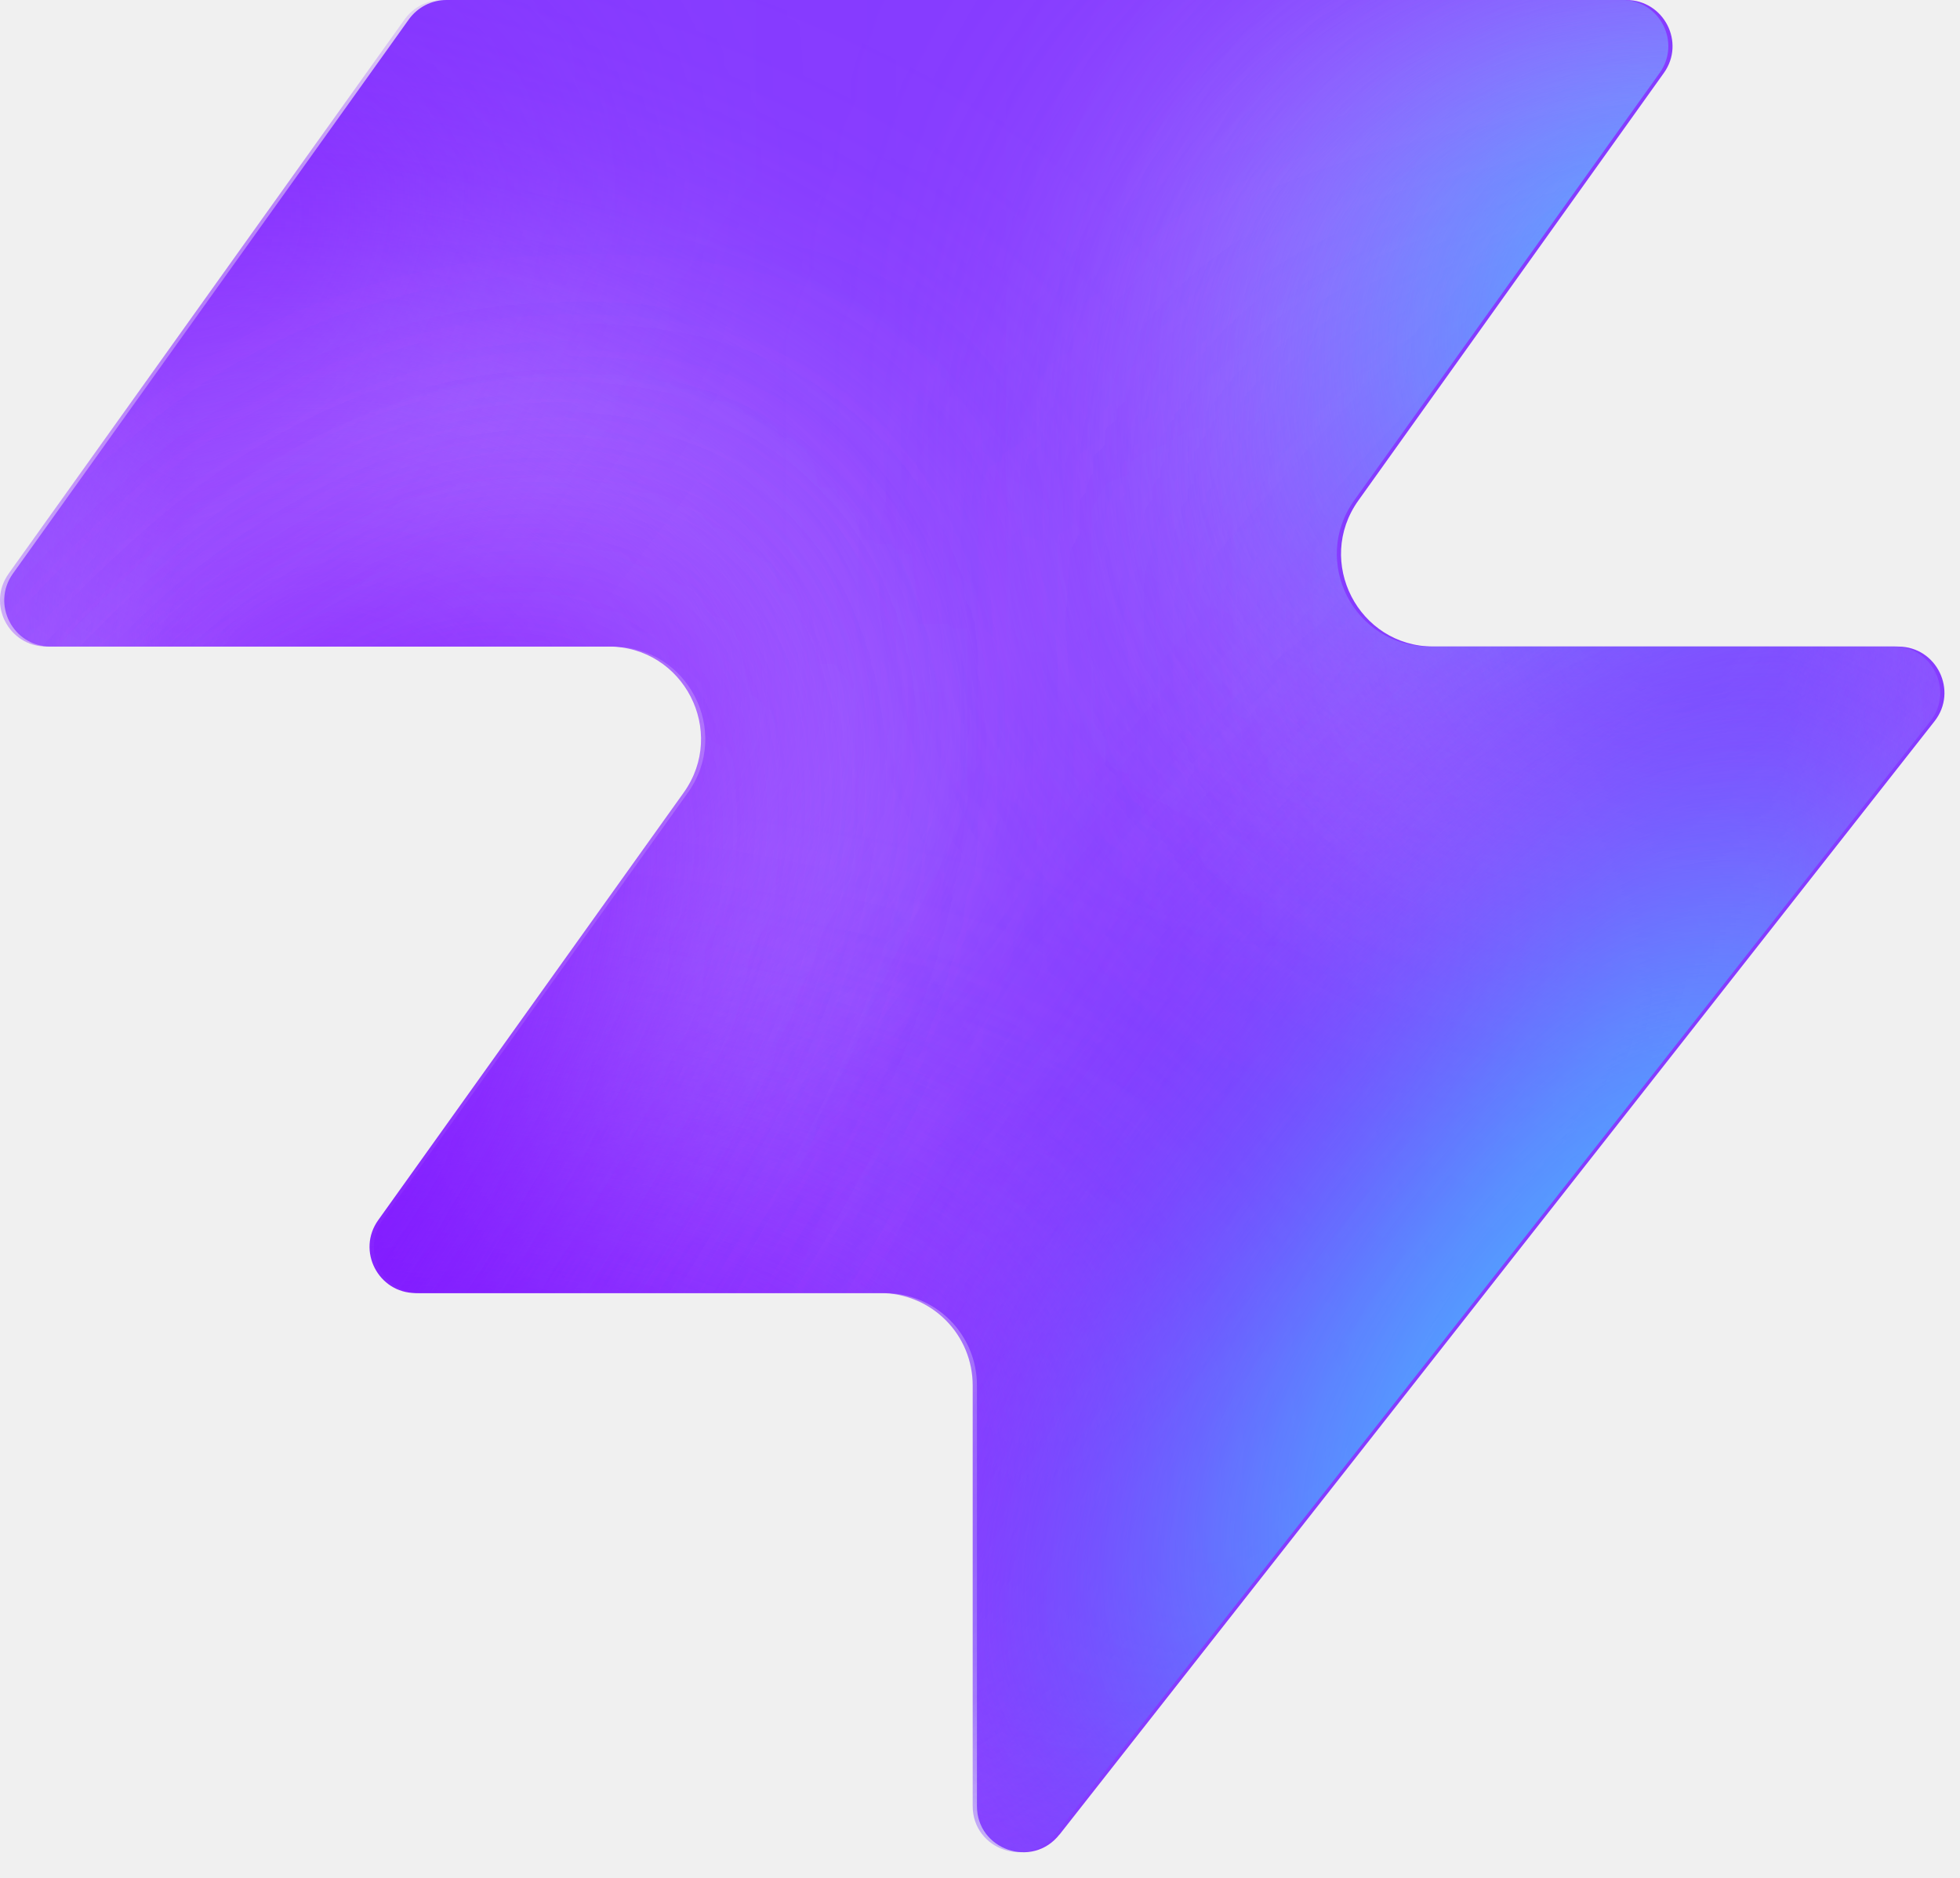
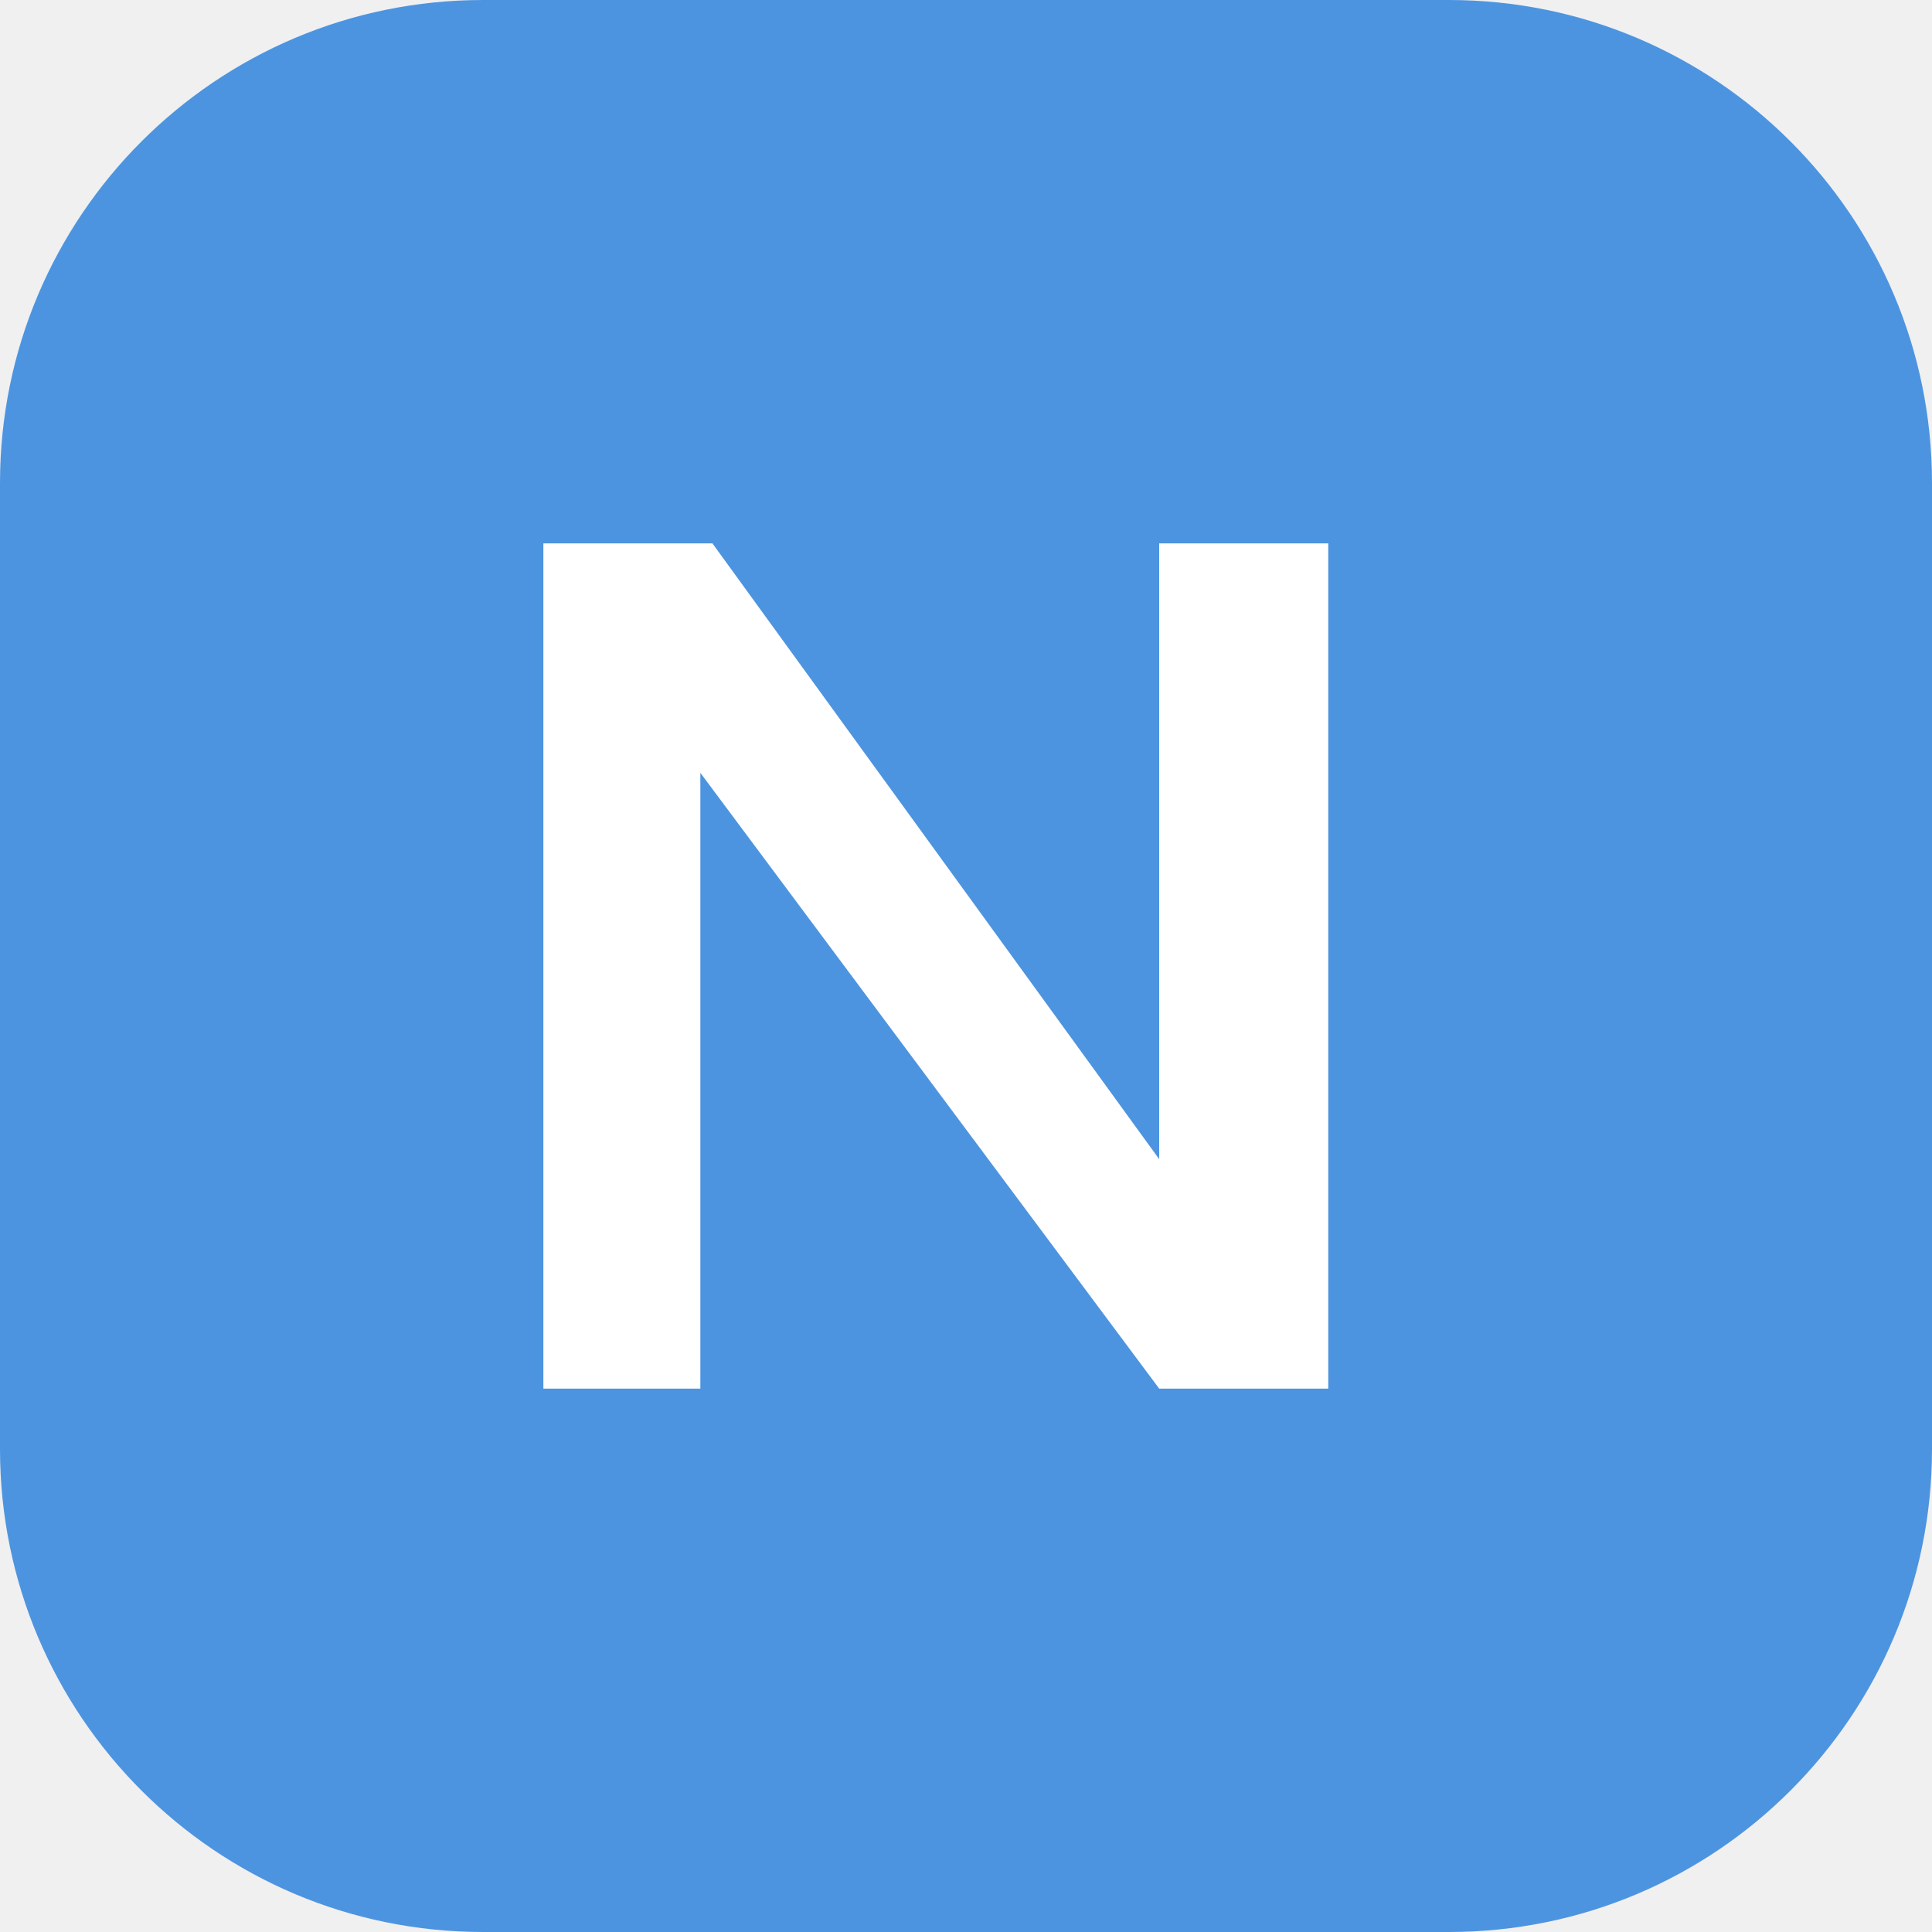
- <svg xmlns="http://www.w3.org/2000/svg" width="48" height="46" fill="none" viewBox="0 0 48 46">
-   <path fill="#863bff" d="M25.946 44.938c-.664.845-2.021.375-2.021-.698V33.937a2.26 2.26 0 0 0-2.262-2.262H10.287c-.92 0-1.456-1.04-.92-1.788l7.48-10.471c1.07-1.497 0-3.578-1.842-3.578H1.237c-.92 0-1.456-1.04-.92-1.788L10.013.474c.214-.297.556-.474.92-.474h28.894c.92 0 1.456 1.04.92 1.788l-7.48 10.471c-1.07 1.498 0 3.579 1.842 3.579h11.377c.943 0 1.473 1.088.89 1.83L25.947 44.94z" style="fill:#863bff;fill:color(display-p3 .525 .23 1);fill-opacity:1" />
-   <mask id="a" width="48" height="46" x="0" y="0" maskUnits="userSpaceOnUse" style="mask-type:alpha">
-     <path fill="#000" d="M25.842 44.938c-.664.844-2.021.375-2.021-.698V33.937a2.26 2.26 0 0 0-2.262-2.262H10.183c-.92 0-1.456-1.04-.92-1.788l7.48-10.471c1.07-1.498 0-3.579-1.842-3.579H1.133c-.92 0-1.456-1.04-.92-1.787L9.91.473c.214-.297.556-.474.92-.474h28.894c.92 0 1.456 1.04.92 1.788l-7.48 10.471c-1.07 1.498 0 3.578 1.842 3.578h11.377c.943 0 1.473 1.088.89 1.832L25.843 44.94z" style="fill:#000;fill-opacity:1" />
-   </mask>
-   <g mask="url(#a)">
-     <g filter="url(#b)">
-       <ellipse cx="5.508" cy="14.704" fill="#ede6ff" rx="5.508" ry="14.704" style="fill:#ede6ff;fill:color(display-p3 .927 .903 1);fill-opacity:1" transform="matrix(.00324 1 1 -.00324 -4.47 31.516)" />
-     </g>
-     <g filter="url(#c)">
-       <ellipse cx="10.399" cy="29.851" fill="#ede6ff" rx="10.399" ry="29.851" style="fill:#ede6ff;fill:color(display-p3 .927 .903 1);fill-opacity:1" transform="matrix(.00324 1 1 -.00324 -39.328 7.883)" />
-     </g>
-     <g filter="url(#d)">
-       <ellipse cx="5.508" cy="30.487" fill="#7e14ff" rx="5.508" ry="30.487" style="fill:#7e14ff;fill:color(display-p3 .492 .077 1);fill-opacity:1" transform="rotate(89.814 -25.913 -14.639)scale(1 -1)" />
-     </g>
-     <g filter="url(#e)">
-       <ellipse cx="5.508" cy="30.599" fill="#7e14ff" rx="5.508" ry="30.599" style="fill:#7e14ff;fill:color(display-p3 .492 .077 1);fill-opacity:1" transform="rotate(89.814 -32.644 -3.334)scale(1 -1)" />
-     </g>
-     <g filter="url(#f)">
-       <ellipse cx="5.508" cy="30.599" fill="#7e14ff" rx="5.508" ry="30.599" style="fill:#7e14ff;fill:color(display-p3 .492 .077 1);fill-opacity:1" transform="matrix(.00324 1 1 -.00324 -34.34 30.47)" />
-     </g>
-     <g filter="url(#g)">
-       <ellipse cx="14.072" cy="22.078" fill="#ede6ff" rx="14.072" ry="22.078" style="fill:#ede6ff;fill:color(display-p3 .927 .903 1);fill-opacity:1" transform="rotate(93.35 24.506 48.493)scale(-1 1)" />
-     </g>
-     <g filter="url(#h)">
-       <ellipse cx="3.47" cy="21.501" fill="#7e14ff" rx="3.47" ry="21.501" style="fill:#7e14ff;fill:color(display-p3 .492 .077 1);fill-opacity:1" transform="rotate(89.009 28.708 47.59)scale(-1 1)" />
-     </g>
-     <g filter="url(#i)">
-       <ellipse cx="3.47" cy="21.501" fill="#7e14ff" rx="3.47" ry="21.501" style="fill:#7e14ff;fill:color(display-p3 .492 .077 1);fill-opacity:1" transform="rotate(89.009 28.708 47.59)scale(-1 1)" />
-     </g>
-     <g filter="url(#j)">
-       <ellipse cx=".387" cy="8.972" fill="#7e14ff" rx="4.407" ry="29.108" style="fill:#7e14ff;fill:color(display-p3 .492 .077 1);fill-opacity:1" transform="rotate(39.51 .387 8.972)" />
-     </g>
-     <g filter="url(#k)">
-       <ellipse cx="47.523" cy="-6.092" fill="#7e14ff" rx="4.407" ry="29.108" style="fill:#7e14ff;fill:color(display-p3 .492 .077 1);fill-opacity:1" transform="rotate(37.892 47.523 -6.092)" />
-     </g>
-     <g filter="url(#l)">
-       <ellipse cx="41.412" cy="6.333" fill="#47bfff" rx="5.971" ry="9.665" style="fill:#47bfff;fill:color(display-p3 .28 .748 1);fill-opacity:1" transform="rotate(37.892 41.412 6.333)" />
-     </g>
-     <g filter="url(#m)">
-       <ellipse cx="-1.879" cy="38.332" fill="#7e14ff" rx="4.407" ry="29.108" style="fill:#7e14ff;fill:color(display-p3 .492 .077 1);fill-opacity:1" transform="rotate(37.892 -1.88 38.332)" />
-     </g>
-     <g filter="url(#n)">
-       <ellipse cx="-1.879" cy="38.332" fill="#7e14ff" rx="4.407" ry="29.108" style="fill:#7e14ff;fill:color(display-p3 .492 .077 1);fill-opacity:1" transform="rotate(37.892 -1.88 38.332)" />
-     </g>
-     <g filter="url(#o)">
-       <ellipse cx="35.651" cy="29.907" fill="#7e14ff" rx="4.407" ry="29.108" style="fill:#7e14ff;fill:color(display-p3 .492 .077 1);fill-opacity:1" transform="rotate(37.892 35.651 29.907)" />
-     </g>
-     <g filter="url(#p)">
-       <ellipse cx="38.418" cy="32.4" fill="#47bfff" rx="5.971" ry="15.297" style="fill:#47bfff;fill:color(display-p3 .28 .748 1);fill-opacity:1" transform="rotate(37.892 38.418 32.4)" />
-     </g>
-   </g>
-   <defs>
-     <filter id="b" width="60.045" height="41.654" x="-19.77" y="16.149" color-interpolation-filters="sRGB" filterUnits="userSpaceOnUse">
-       <feFlood flood-opacity="0" result="BackgroundImageFix" />
-       <feBlend in="SourceGraphic" in2="BackgroundImageFix" result="shape" />
-       <feGaussianBlur result="effect1_foregroundBlur_2002_17158" stdDeviation="7.659" />
-     </filter>
-     <filter id="c" width="90.34" height="51.437" x="-54.613" y="-7.533" color-interpolation-filters="sRGB" filterUnits="userSpaceOnUse">
-       <feFlood flood-opacity="0" result="BackgroundImageFix" />
-       <feBlend in="SourceGraphic" in2="BackgroundImageFix" result="shape" />
-       <feGaussianBlur result="effect1_foregroundBlur_2002_17158" stdDeviation="7.659" />
-     </filter>
-     <filter id="d" width="79.355" height="29.4" x="-49.64" y="2.03" color-interpolation-filters="sRGB" filterUnits="userSpaceOnUse">
-       <feFlood flood-opacity="0" result="BackgroundImageFix" />
-       <feBlend in="SourceGraphic" in2="BackgroundImageFix" result="shape" />
-       <feGaussianBlur result="effect1_foregroundBlur_2002_17158" stdDeviation="4.596" />
-     </filter>
-     <filter id="e" width="79.579" height="29.4" x="-45.045" y="20.029" color-interpolation-filters="sRGB" filterUnits="userSpaceOnUse">
-       <feFlood flood-opacity="0" result="BackgroundImageFix" />
-       <feBlend in="SourceGraphic" in2="BackgroundImageFix" result="shape" />
-       <feGaussianBlur result="effect1_foregroundBlur_2002_17158" stdDeviation="4.596" />
-     </filter>
-     <filter id="f" width="79.579" height="29.4" x="-43.513" y="21.178" color-interpolation-filters="sRGB" filterUnits="userSpaceOnUse">
-       <feFlood flood-opacity="0" result="BackgroundImageFix" />
-       <feBlend in="SourceGraphic" in2="BackgroundImageFix" result="shape" />
-       <feGaussianBlur result="effect1_foregroundBlur_2002_17158" stdDeviation="4.596" />
-     </filter>
-     <filter id="g" width="74.749" height="58.852" x="15.756" y="-17.901" color-interpolation-filters="sRGB" filterUnits="userSpaceOnUse">
-       <feFlood flood-opacity="0" result="BackgroundImageFix" />
-       <feBlend in="SourceGraphic" in2="BackgroundImageFix" result="shape" />
-       <feGaussianBlur result="effect1_foregroundBlur_2002_17158" stdDeviation="7.659" />
-     </filter>
-     <filter id="h" width="61.377" height="25.362" x="23.548" y="2.284" color-interpolation-filters="sRGB" filterUnits="userSpaceOnUse">
-       <feFlood flood-opacity="0" result="BackgroundImageFix" />
-       <feBlend in="SourceGraphic" in2="BackgroundImageFix" result="shape" />
-       <feGaussianBlur result="effect1_foregroundBlur_2002_17158" stdDeviation="4.596" />
-     </filter>
-     <filter id="i" width="61.377" height="25.362" x="23.548" y="2.284" color-interpolation-filters="sRGB" filterUnits="userSpaceOnUse">
-       <feFlood flood-opacity="0" result="BackgroundImageFix" />
-       <feBlend in="SourceGraphic" in2="BackgroundImageFix" result="shape" />
-       <feGaussianBlur result="effect1_foregroundBlur_2002_17158" stdDeviation="4.596" />
-     </filter>
-     <filter id="j" width="56.045" height="63.649" x="-27.636" y="-22.853" color-interpolation-filters="sRGB" filterUnits="userSpaceOnUse">
-       <feFlood flood-opacity="0" result="BackgroundImageFix" />
-       <feBlend in="SourceGraphic" in2="BackgroundImageFix" result="shape" />
-       <feGaussianBlur result="effect1_foregroundBlur_2002_17158" stdDeviation="4.596" />
-     </filter>
-     <filter id="k" width="54.814" height="64.646" x="20.116" y="-38.415" color-interpolation-filters="sRGB" filterUnits="userSpaceOnUse">
-       <feFlood flood-opacity="0" result="BackgroundImageFix" />
-       <feBlend in="SourceGraphic" in2="BackgroundImageFix" result="shape" />
-       <feGaussianBlur result="effect1_foregroundBlur_2002_17158" stdDeviation="4.596" />
-     </filter>
-     <filter id="l" width="33.541" height="35.313" x="24.641" y="-11.323" color-interpolation-filters="sRGB" filterUnits="userSpaceOnUse">
-       <feFlood flood-opacity="0" result="BackgroundImageFix" />
-       <feBlend in="SourceGraphic" in2="BackgroundImageFix" result="shape" />
-       <feGaussianBlur result="effect1_foregroundBlur_2002_17158" stdDeviation="4.596" />
-     </filter>
-     <filter id="m" width="54.814" height="64.646" x="-29.286" y="6.009" color-interpolation-filters="sRGB" filterUnits="userSpaceOnUse">
-       <feFlood flood-opacity="0" result="BackgroundImageFix" />
-       <feBlend in="SourceGraphic" in2="BackgroundImageFix" result="shape" />
-       <feGaussianBlur result="effect1_foregroundBlur_2002_17158" stdDeviation="4.596" />
-     </filter>
-     <filter id="n" width="54.814" height="64.646" x="-29.286" y="6.009" color-interpolation-filters="sRGB" filterUnits="userSpaceOnUse">
-       <feFlood flood-opacity="0" result="BackgroundImageFix" />
-       <feBlend in="SourceGraphic" in2="BackgroundImageFix" result="shape" />
-       <feGaussianBlur result="effect1_foregroundBlur_2002_17158" stdDeviation="4.596" />
-     </filter>
-     <filter id="o" width="54.814" height="64.646" x="8.244" y="-2.416" color-interpolation-filters="sRGB" filterUnits="userSpaceOnUse">
-       <feFlood flood-opacity="0" result="BackgroundImageFix" />
-       <feBlend in="SourceGraphic" in2="BackgroundImageFix" result="shape" />
-       <feGaussianBlur result="effect1_foregroundBlur_2002_17158" stdDeviation="4.596" />
-     </filter>
-     <filter id="p" width="39.409" height="43.623" x="18.713" y="10.588" color-interpolation-filters="sRGB" filterUnits="userSpaceOnUse">
-       <feFlood flood-opacity="0" result="BackgroundImageFix" />
-       <feBlend in="SourceGraphic" in2="BackgroundImageFix" result="shape" />
-       <feGaussianBlur result="effect1_foregroundBlur_2002_17158" stdDeviation="4.596" />
-     </filter>
-   </defs>
+ <svg xmlns="http://www.w3.org/2000/svg" viewBox="0 0 32 32">
+   <rect width="32" height="32" rx="8" fill="#4d94e0" />
+   <path d="M9 23V9h2.8l7.4 10.2V9H22v14h-2.8L11.6 12.8V23z" fill="white" />
</svg>
